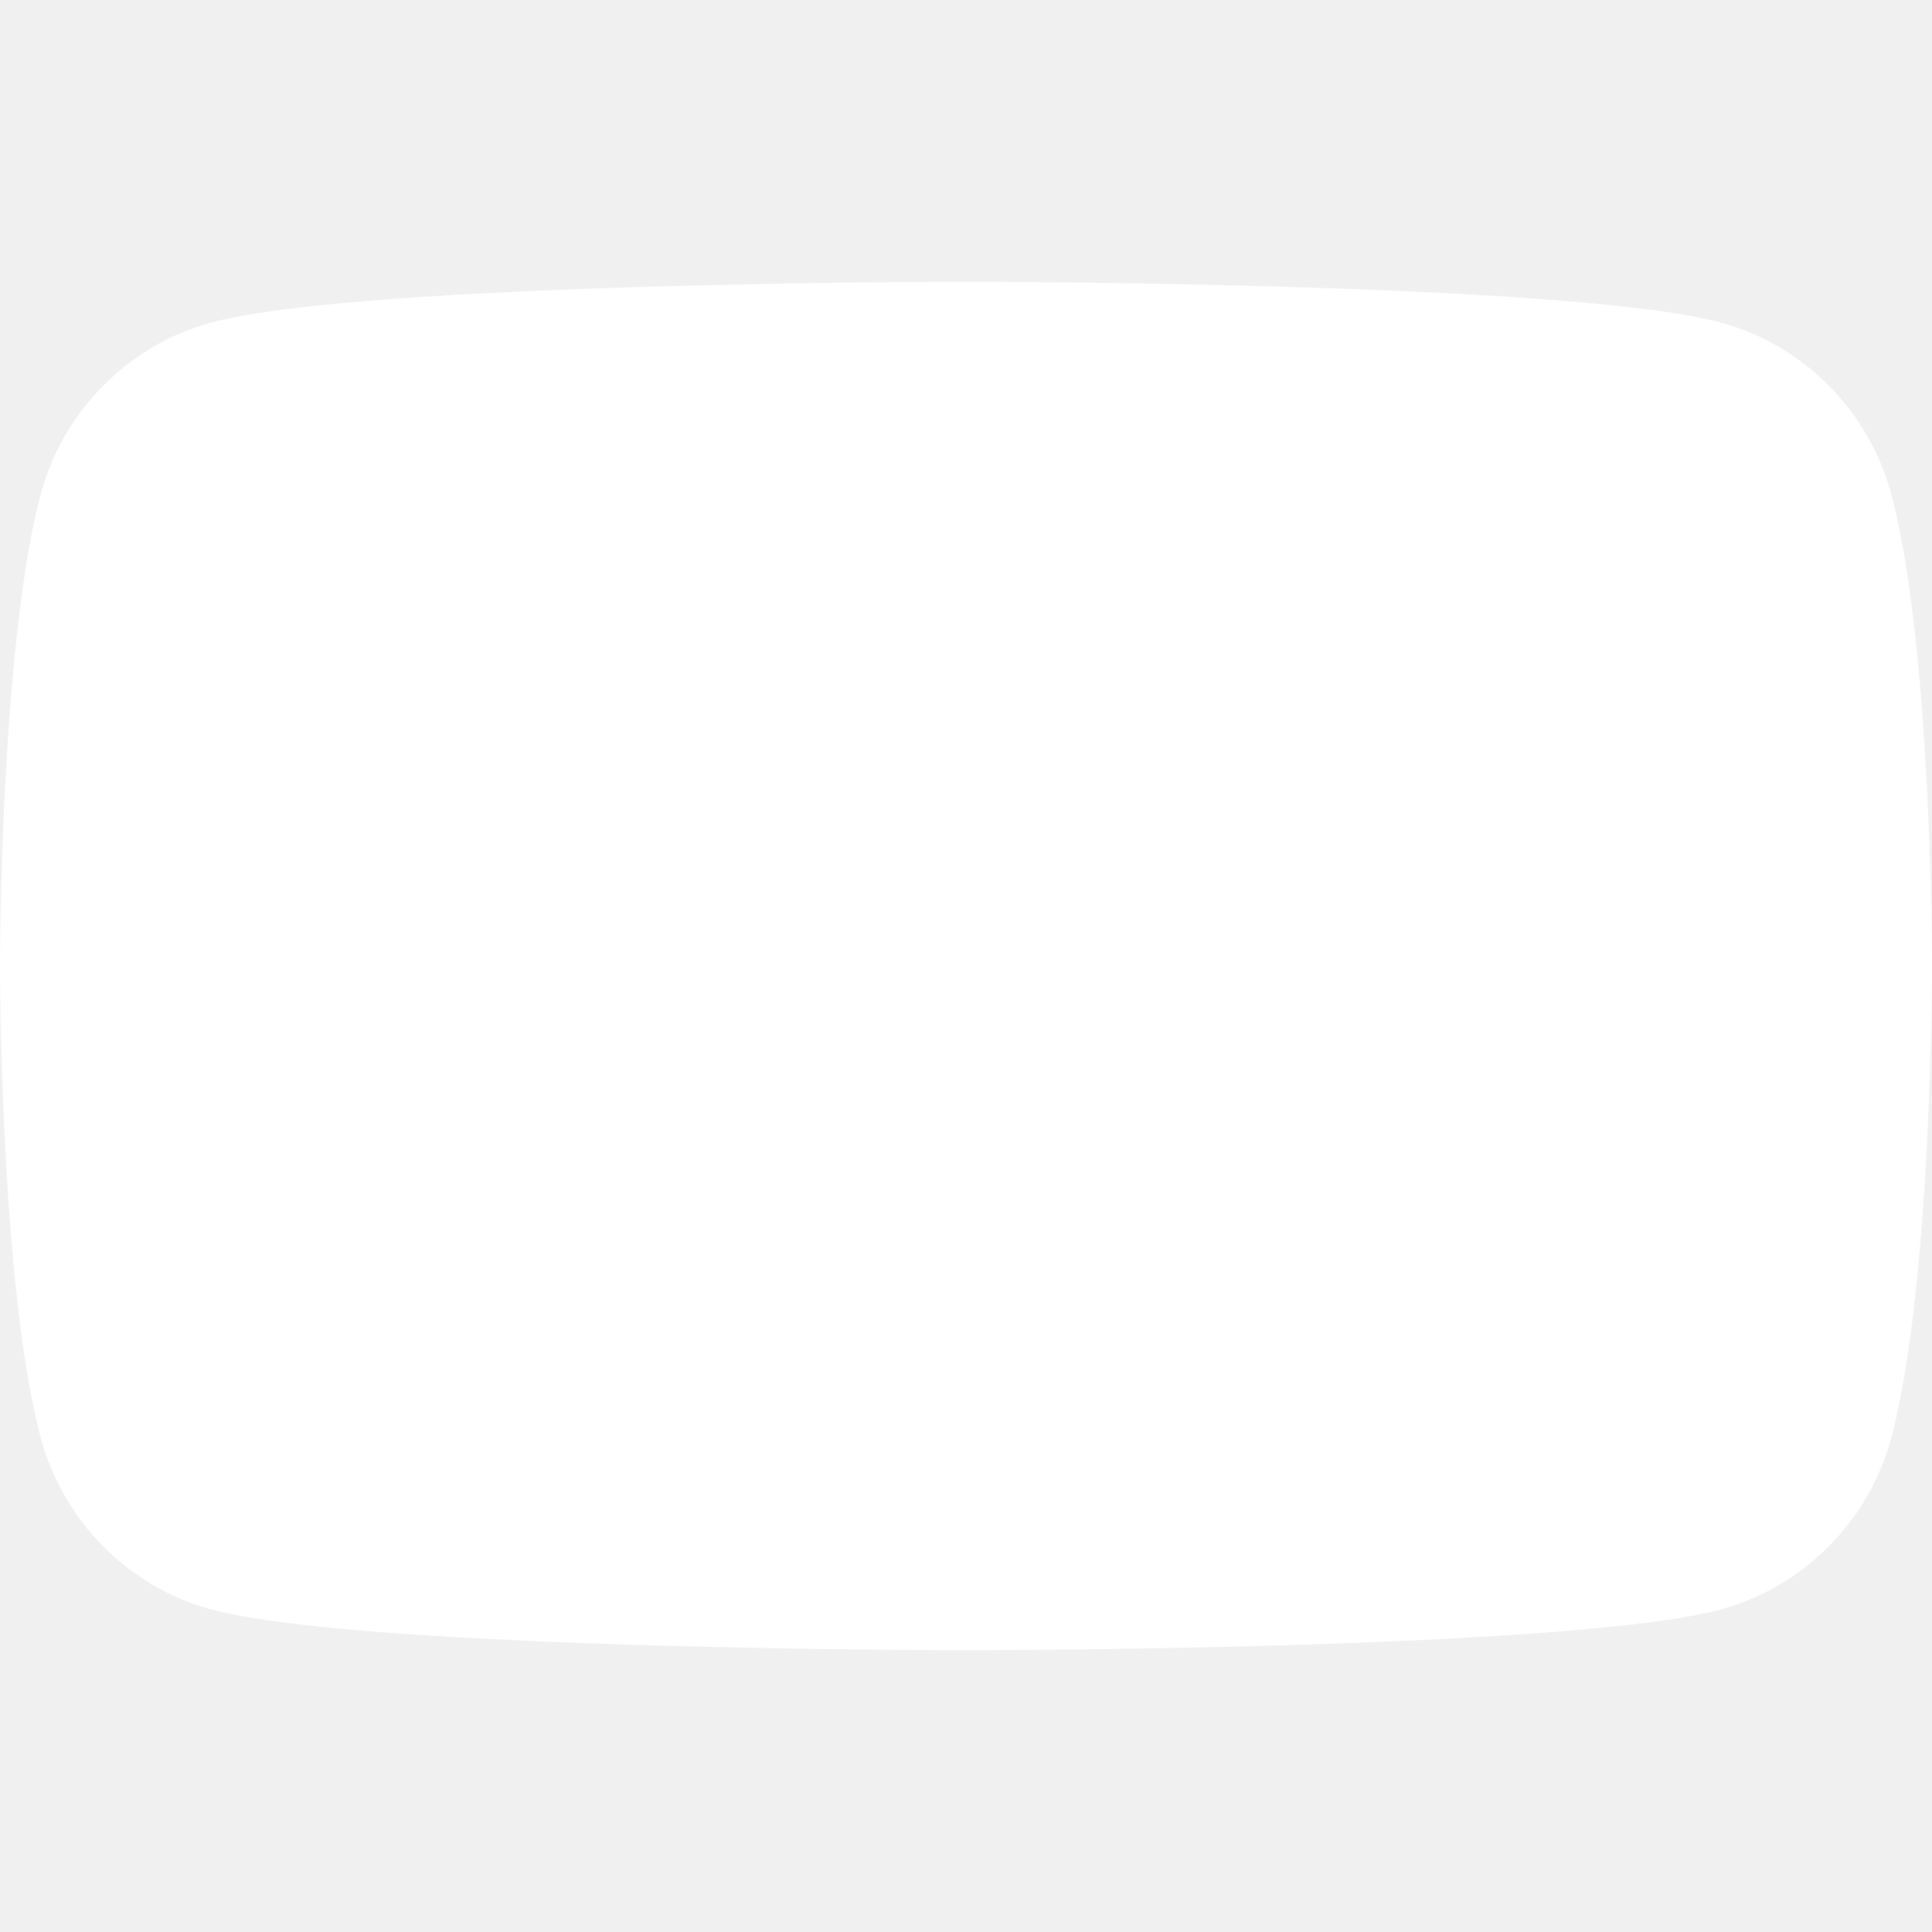
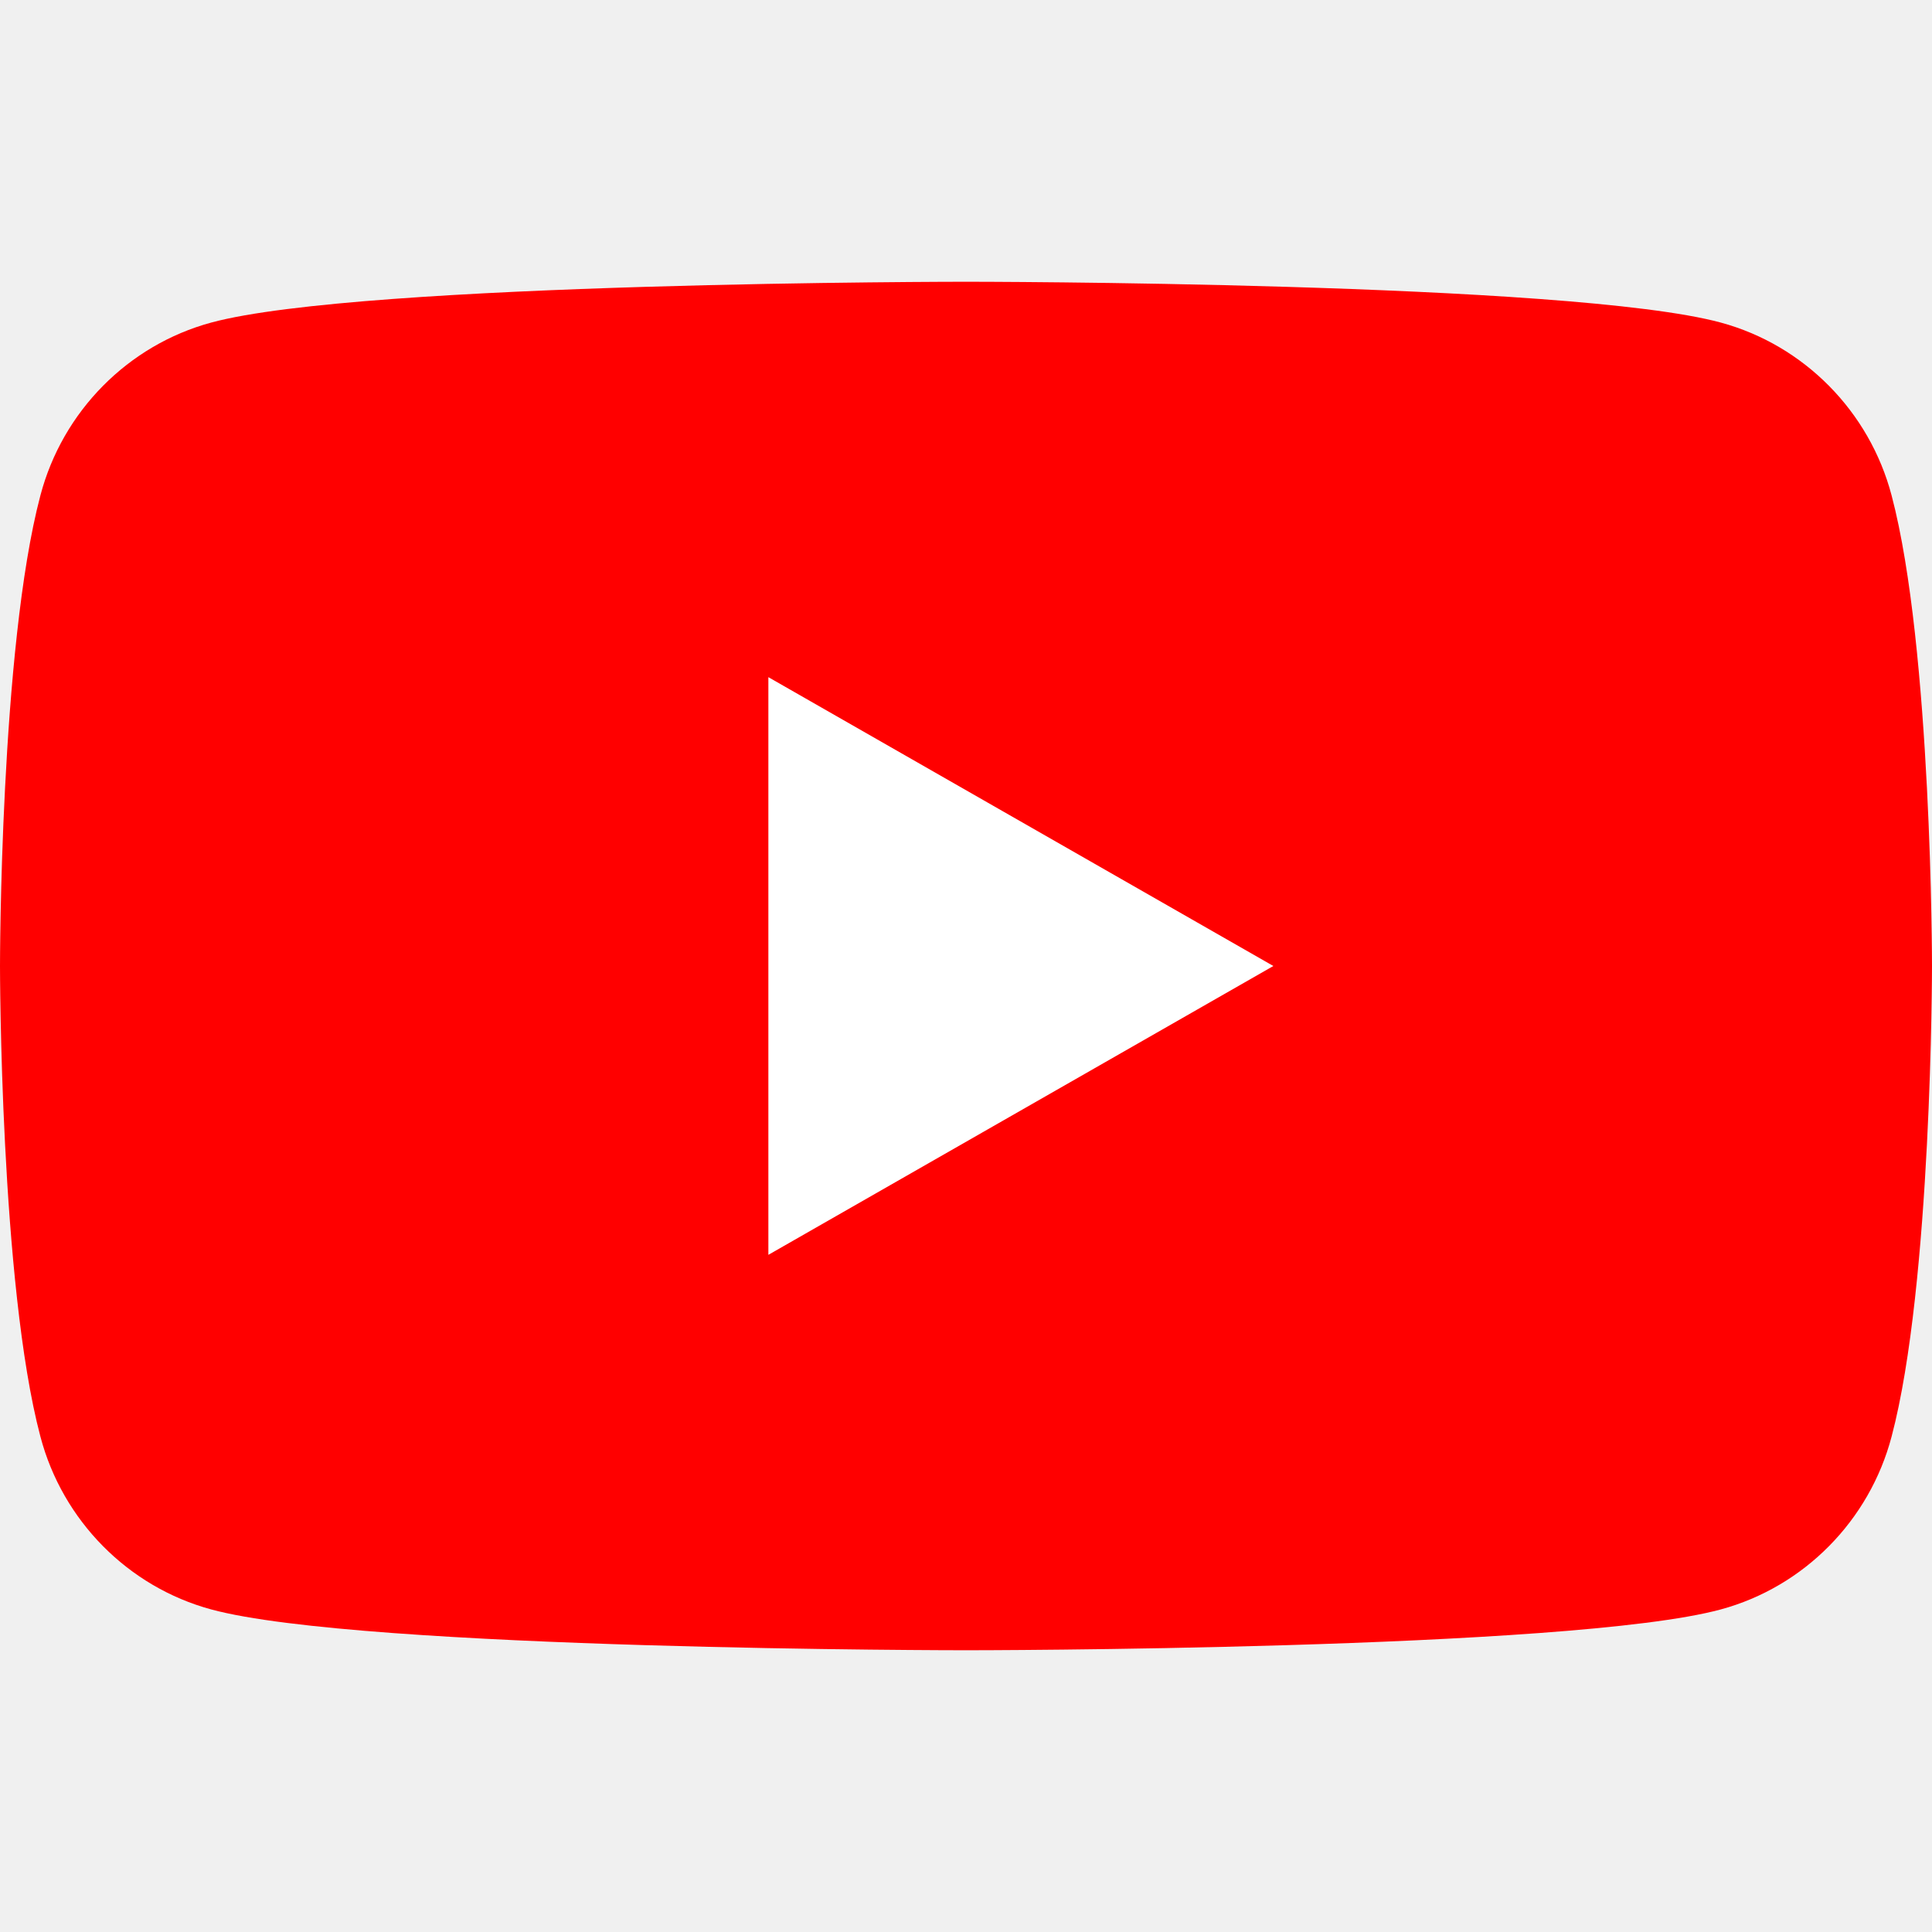
<svg xmlns="http://www.w3.org/2000/svg" width="24" height="24" viewBox="0 0 24 24" fill="none">
  <g clip-path="url(#clip0)">
-     <path d="M23.498 6.154C23.223 5.11 22.409 4.287 21.376 4.007C19.506 3.5 12 3.5 12 3.5C12 3.5 4.495 3.5 2.624 4.007C1.591 4.287 0.777 5.11 0.502 6.154C0 8.049 0 12 0 12C0 12 0 15.951 0.502 17.846C0.777 18.89 1.591 19.713 2.624 19.993C4.495 20.5 12 20.5 12 20.5C12 20.5 19.506 20.5 21.376 19.993C22.409 19.713 23.223 18.89 23.498 17.846C24 15.951 24 12 24 12C24 12 24 8.049 23.498 6.154Z" fill="#FFFFFF" />
+     <path d="M23.498 6.154C23.223 5.11 22.409 4.287 21.376 4.007C19.506 3.5 12 3.5 12 3.5C12 3.5 4.495 3.5 2.624 4.007C1.591 4.287 0.777 5.11 0.502 6.154C0 8.049 0 12 0 12C0 12 0 15.951 0.502 17.846C0.777 18.89 1.591 19.713 2.624 19.993C4.495 20.5 12 20.5 12 20.5C12 20.5 19.506 20.5 21.376 19.993C22.409 19.713 23.223 18.89 23.498 17.846C24 15.951 24 12 24 12C24 12 24 8.049 23.498 6.154Z" fill="#FF0000" />
+     <path d="M9.545 15.588L15.818 12L9.545 8.412V15.588Z" fill="white" />
  </g>
  <defs>
    <clipPath id="clip0">
-       <rect width="24" height="17" fill="FF0000" transform="translate(0 3.5)" />
+       <rect width="24" height="17" fill="white" transform="translate(0 3.5)" />
    </clipPath>
  </defs>
</svg>
